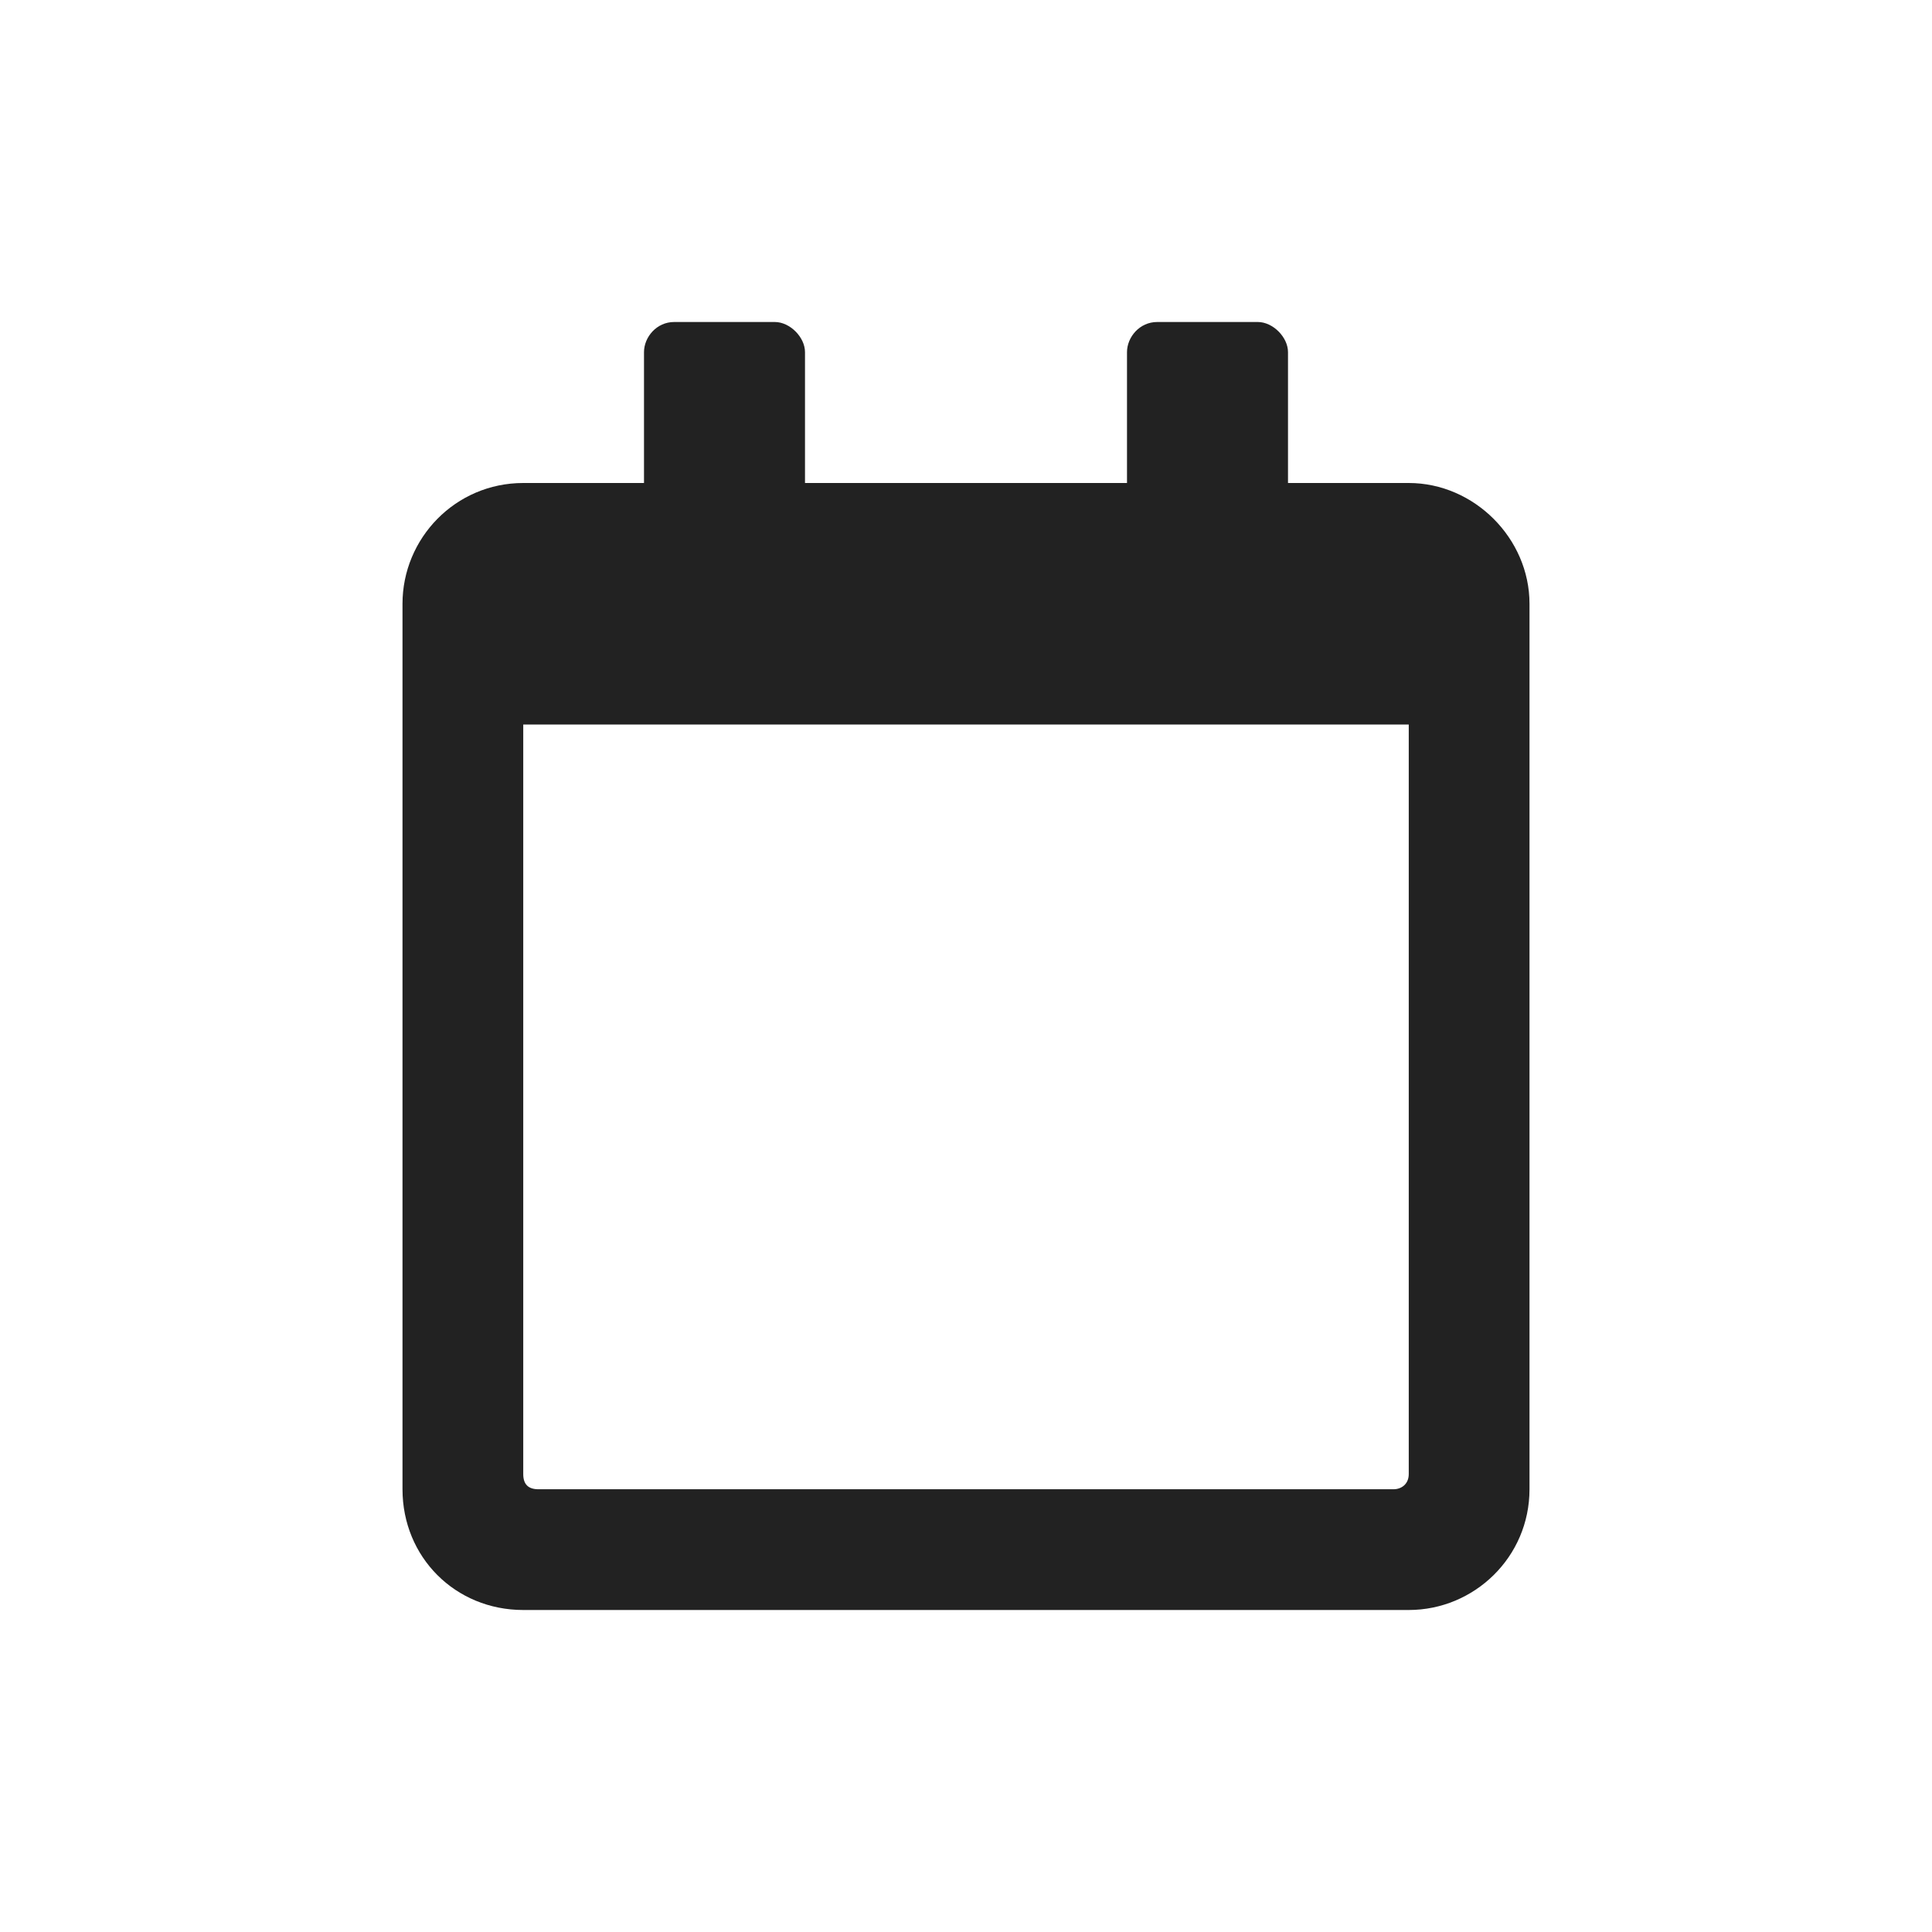
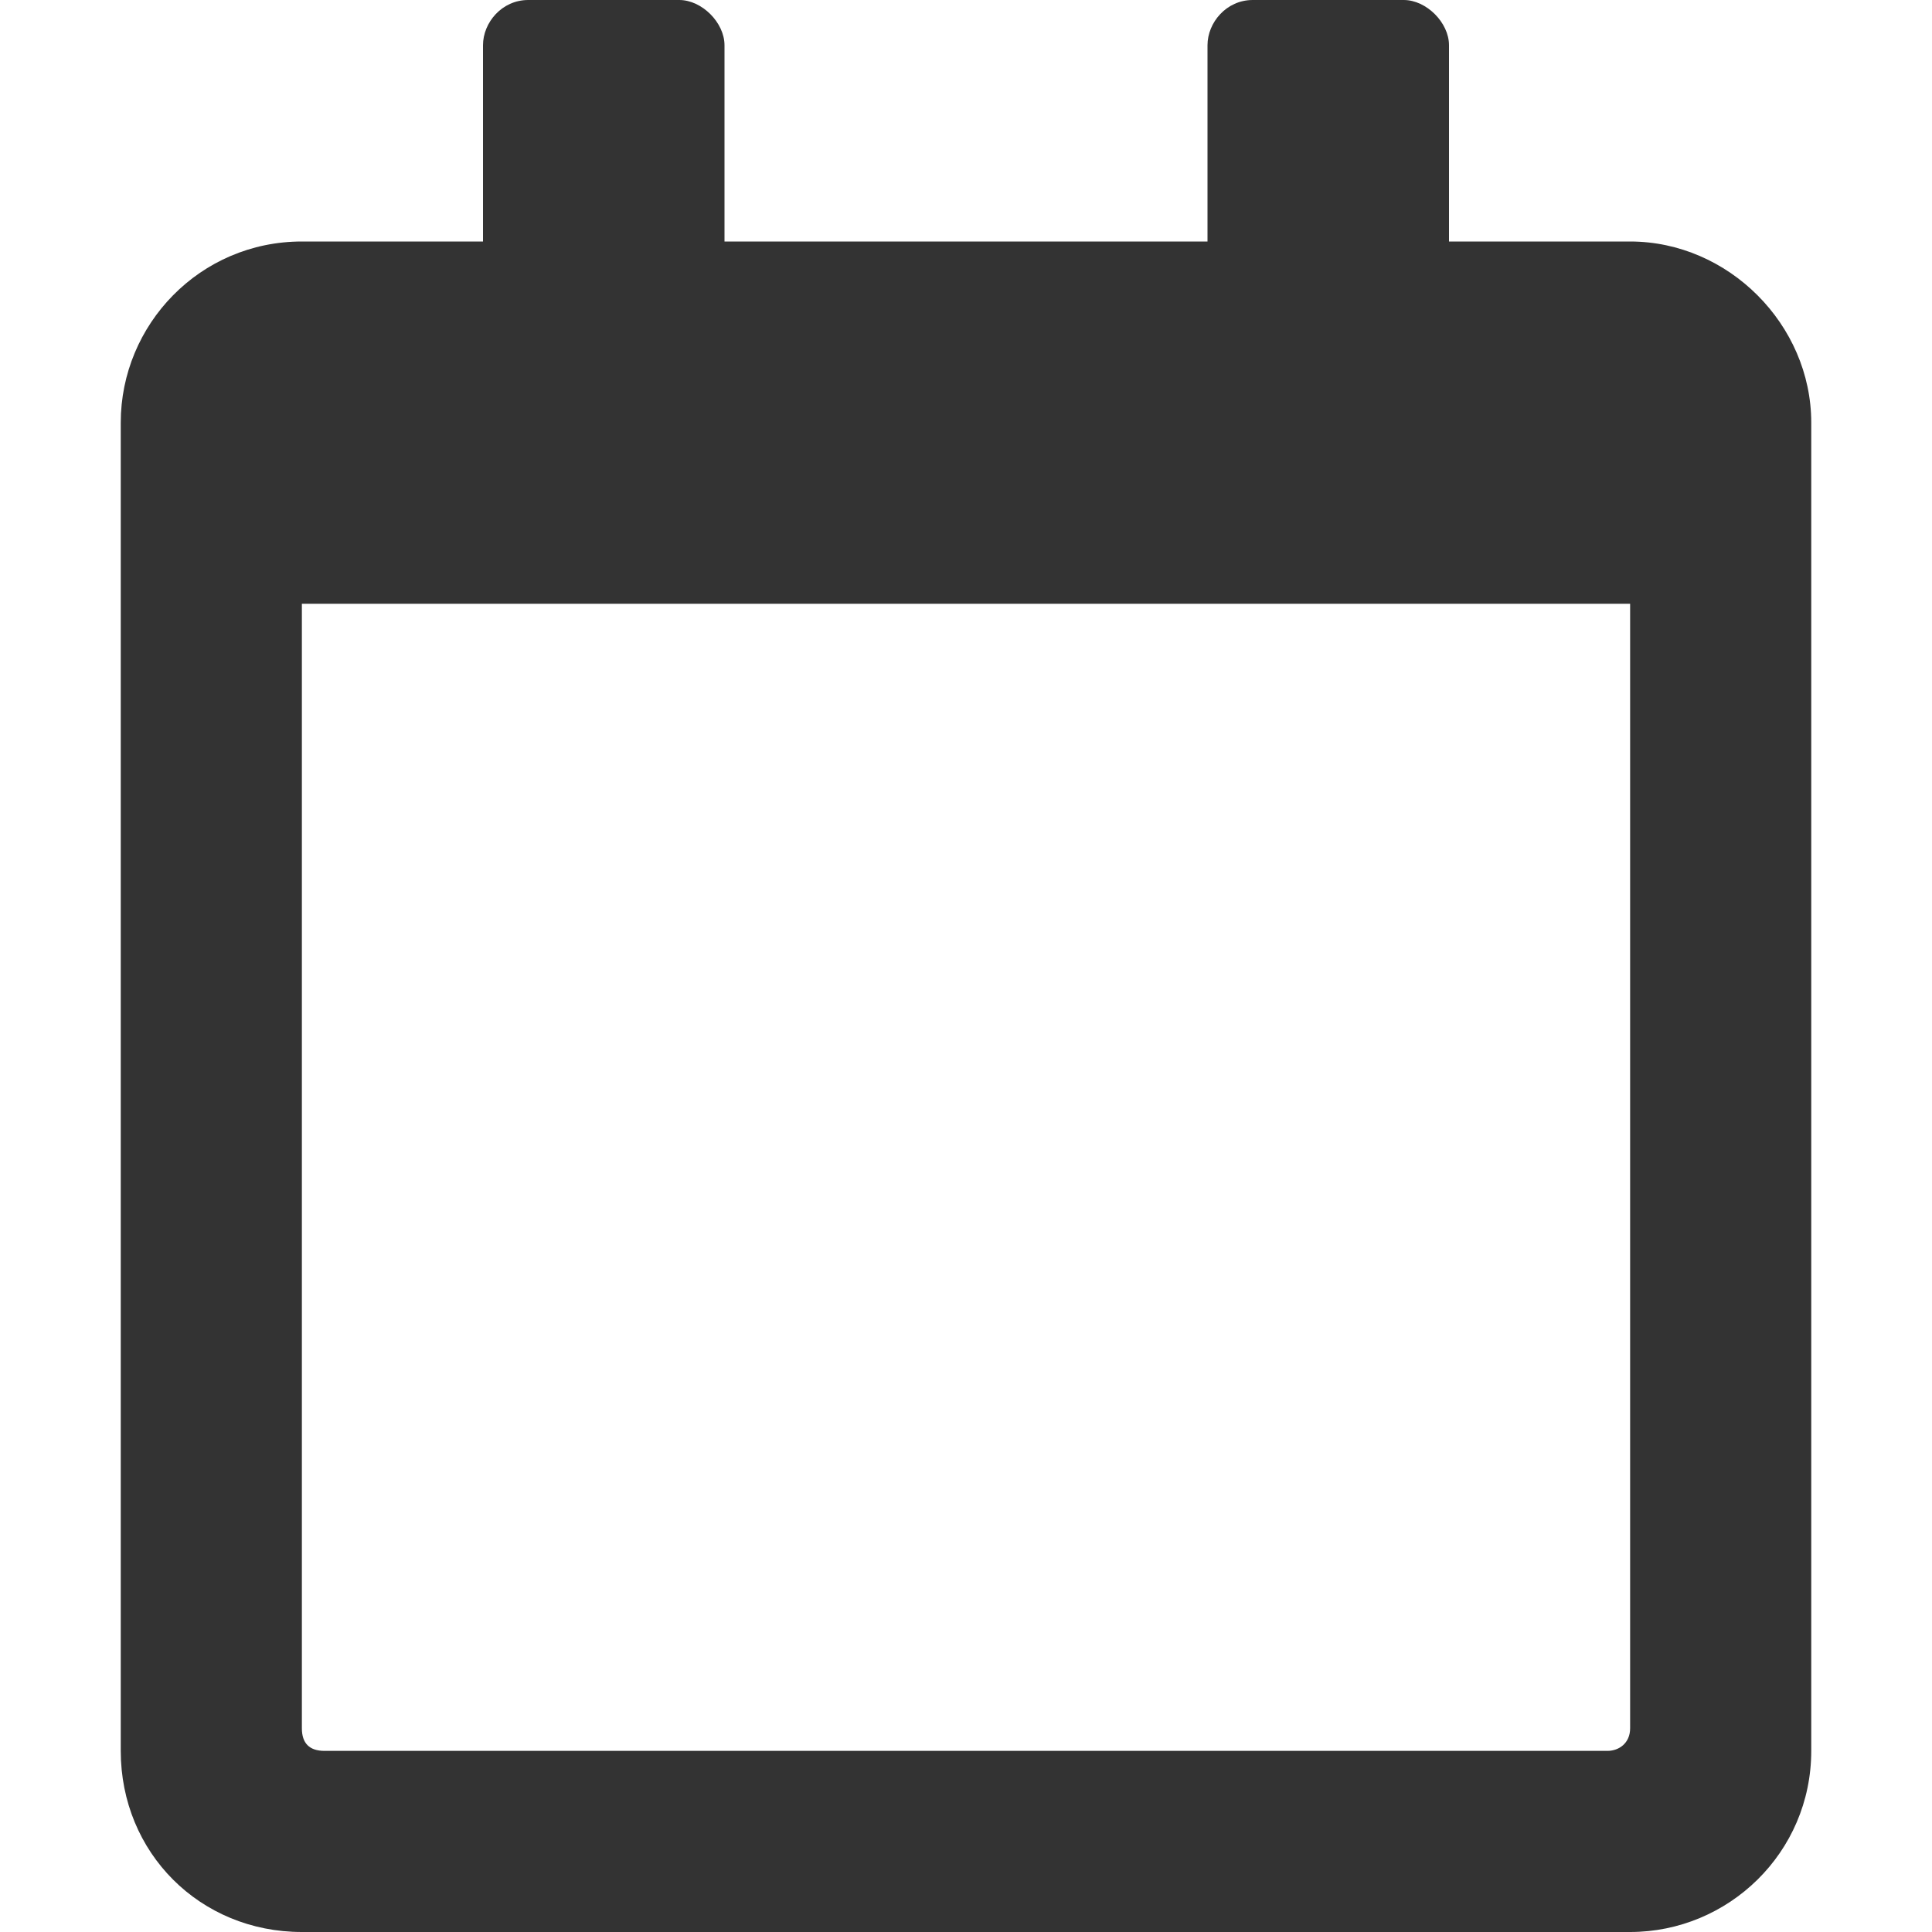
<svg xmlns="http://www.w3.org/2000/svg" width="24" height="24" viewBox="0 0 24 24" fill="none">
-   <path d="M17.5 6H16V4.375C16 4.188 15.812 4 15.625 4H14.375C14.156 4 14 4.188 14 4.375V6H10V4.375C10 4.188 9.812 4 9.625 4H8.375C8.156 4 8 4.188 8 4.375V6H6.5C5.656 6 5 6.688 5 7.5V18.5C5 19.344 5.656 20 6.5 20H17.5C18.312 20 19 19.344 19 18.5V7.5C19 6.688 18.312 6 17.5 6ZM17.312 18.5H6.688C6.562 18.5 6.5 18.438 6.5 18.312V9H17.5V18.312C17.5 18.438 17.406 18.5 17.312 18.5Z" fill="#222222" />
+   <path d="M20.25 3H18V0.562C18 0.281 17.719 0 17.438 0H15.562C15.234 0 15 0.281 15 0.562V3H9V0.562C9 0.281 8.719 0 8.438 0H6.562C6.234 0 6 0.281 6 0.562V3H3.75C2.484 3 1.5 4.031 1.5 5.25V21.75C1.5 23.016 2.484 24 3.75 24H20.25C21.469 24 22.5 23.016 22.5 21.75V5.25C22.5 4.031 21.469 3 20.25 3ZM19.969 21.75H4.031C3.844 21.75 3.75 21.656 3.75 21.469V7.5H20.25V21.469C20.25 21.656 20.109 21.75 19.969 21.75Z" fill="#333333" />
</svg>
